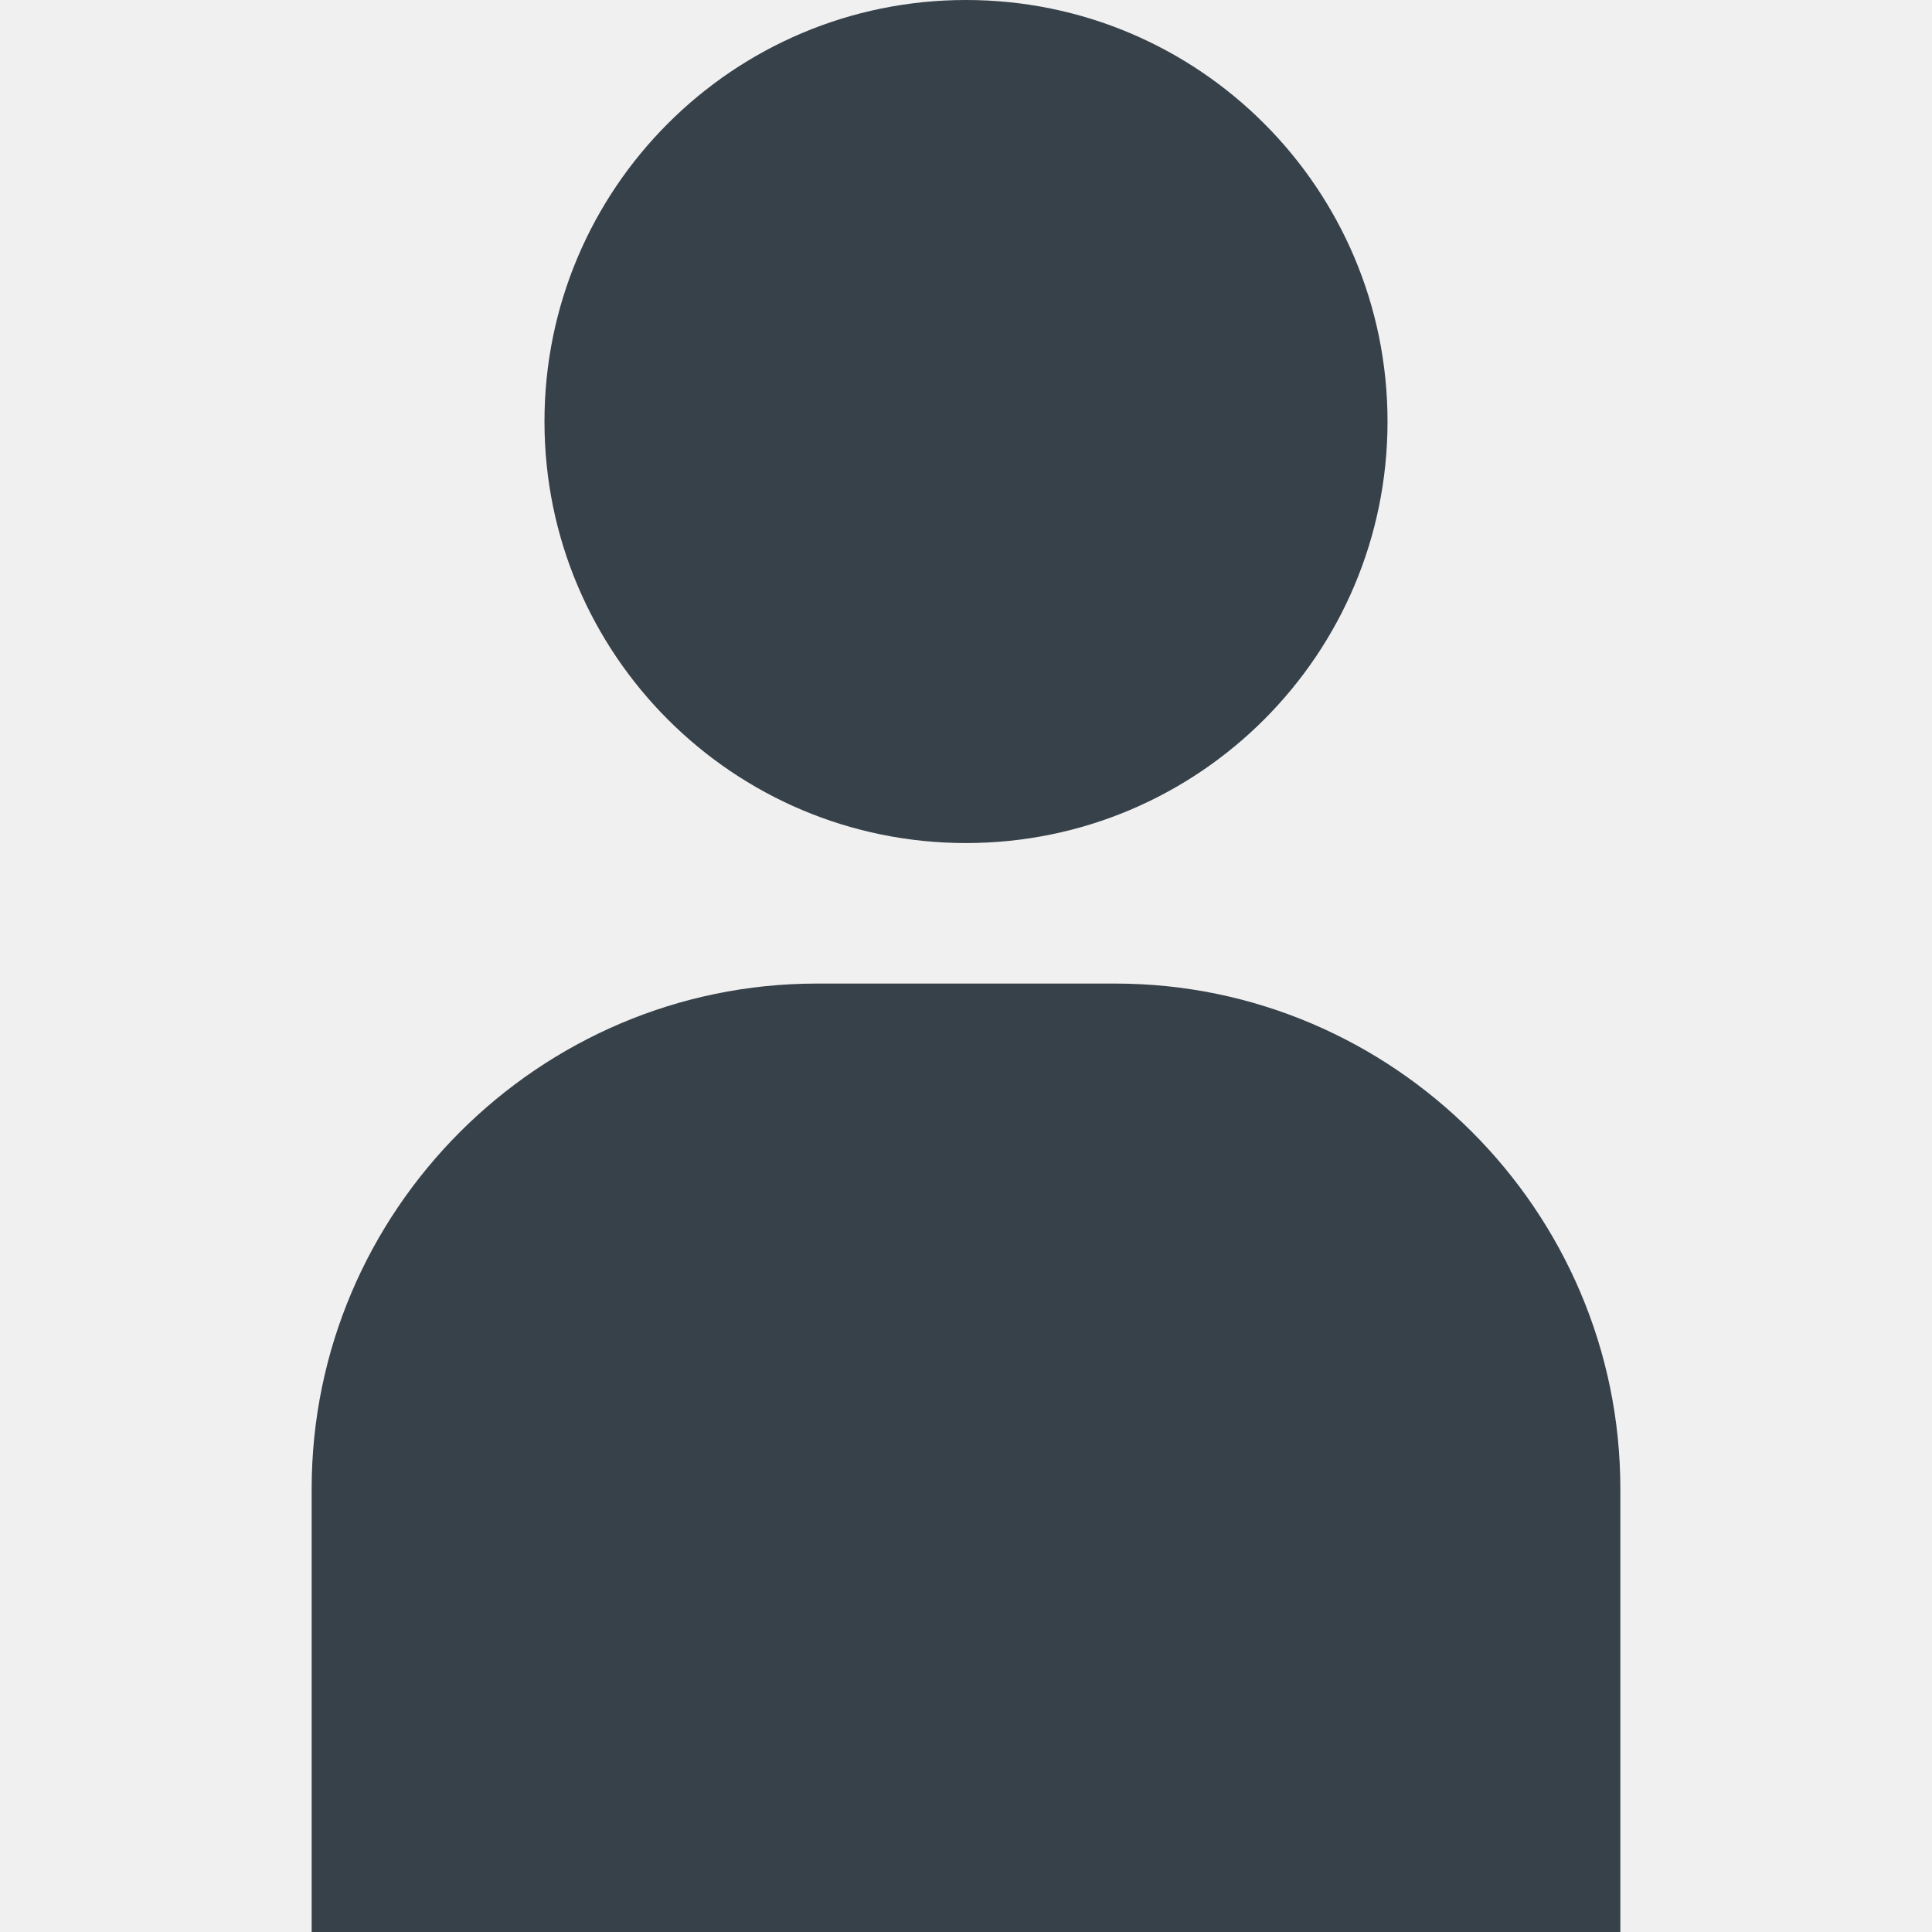
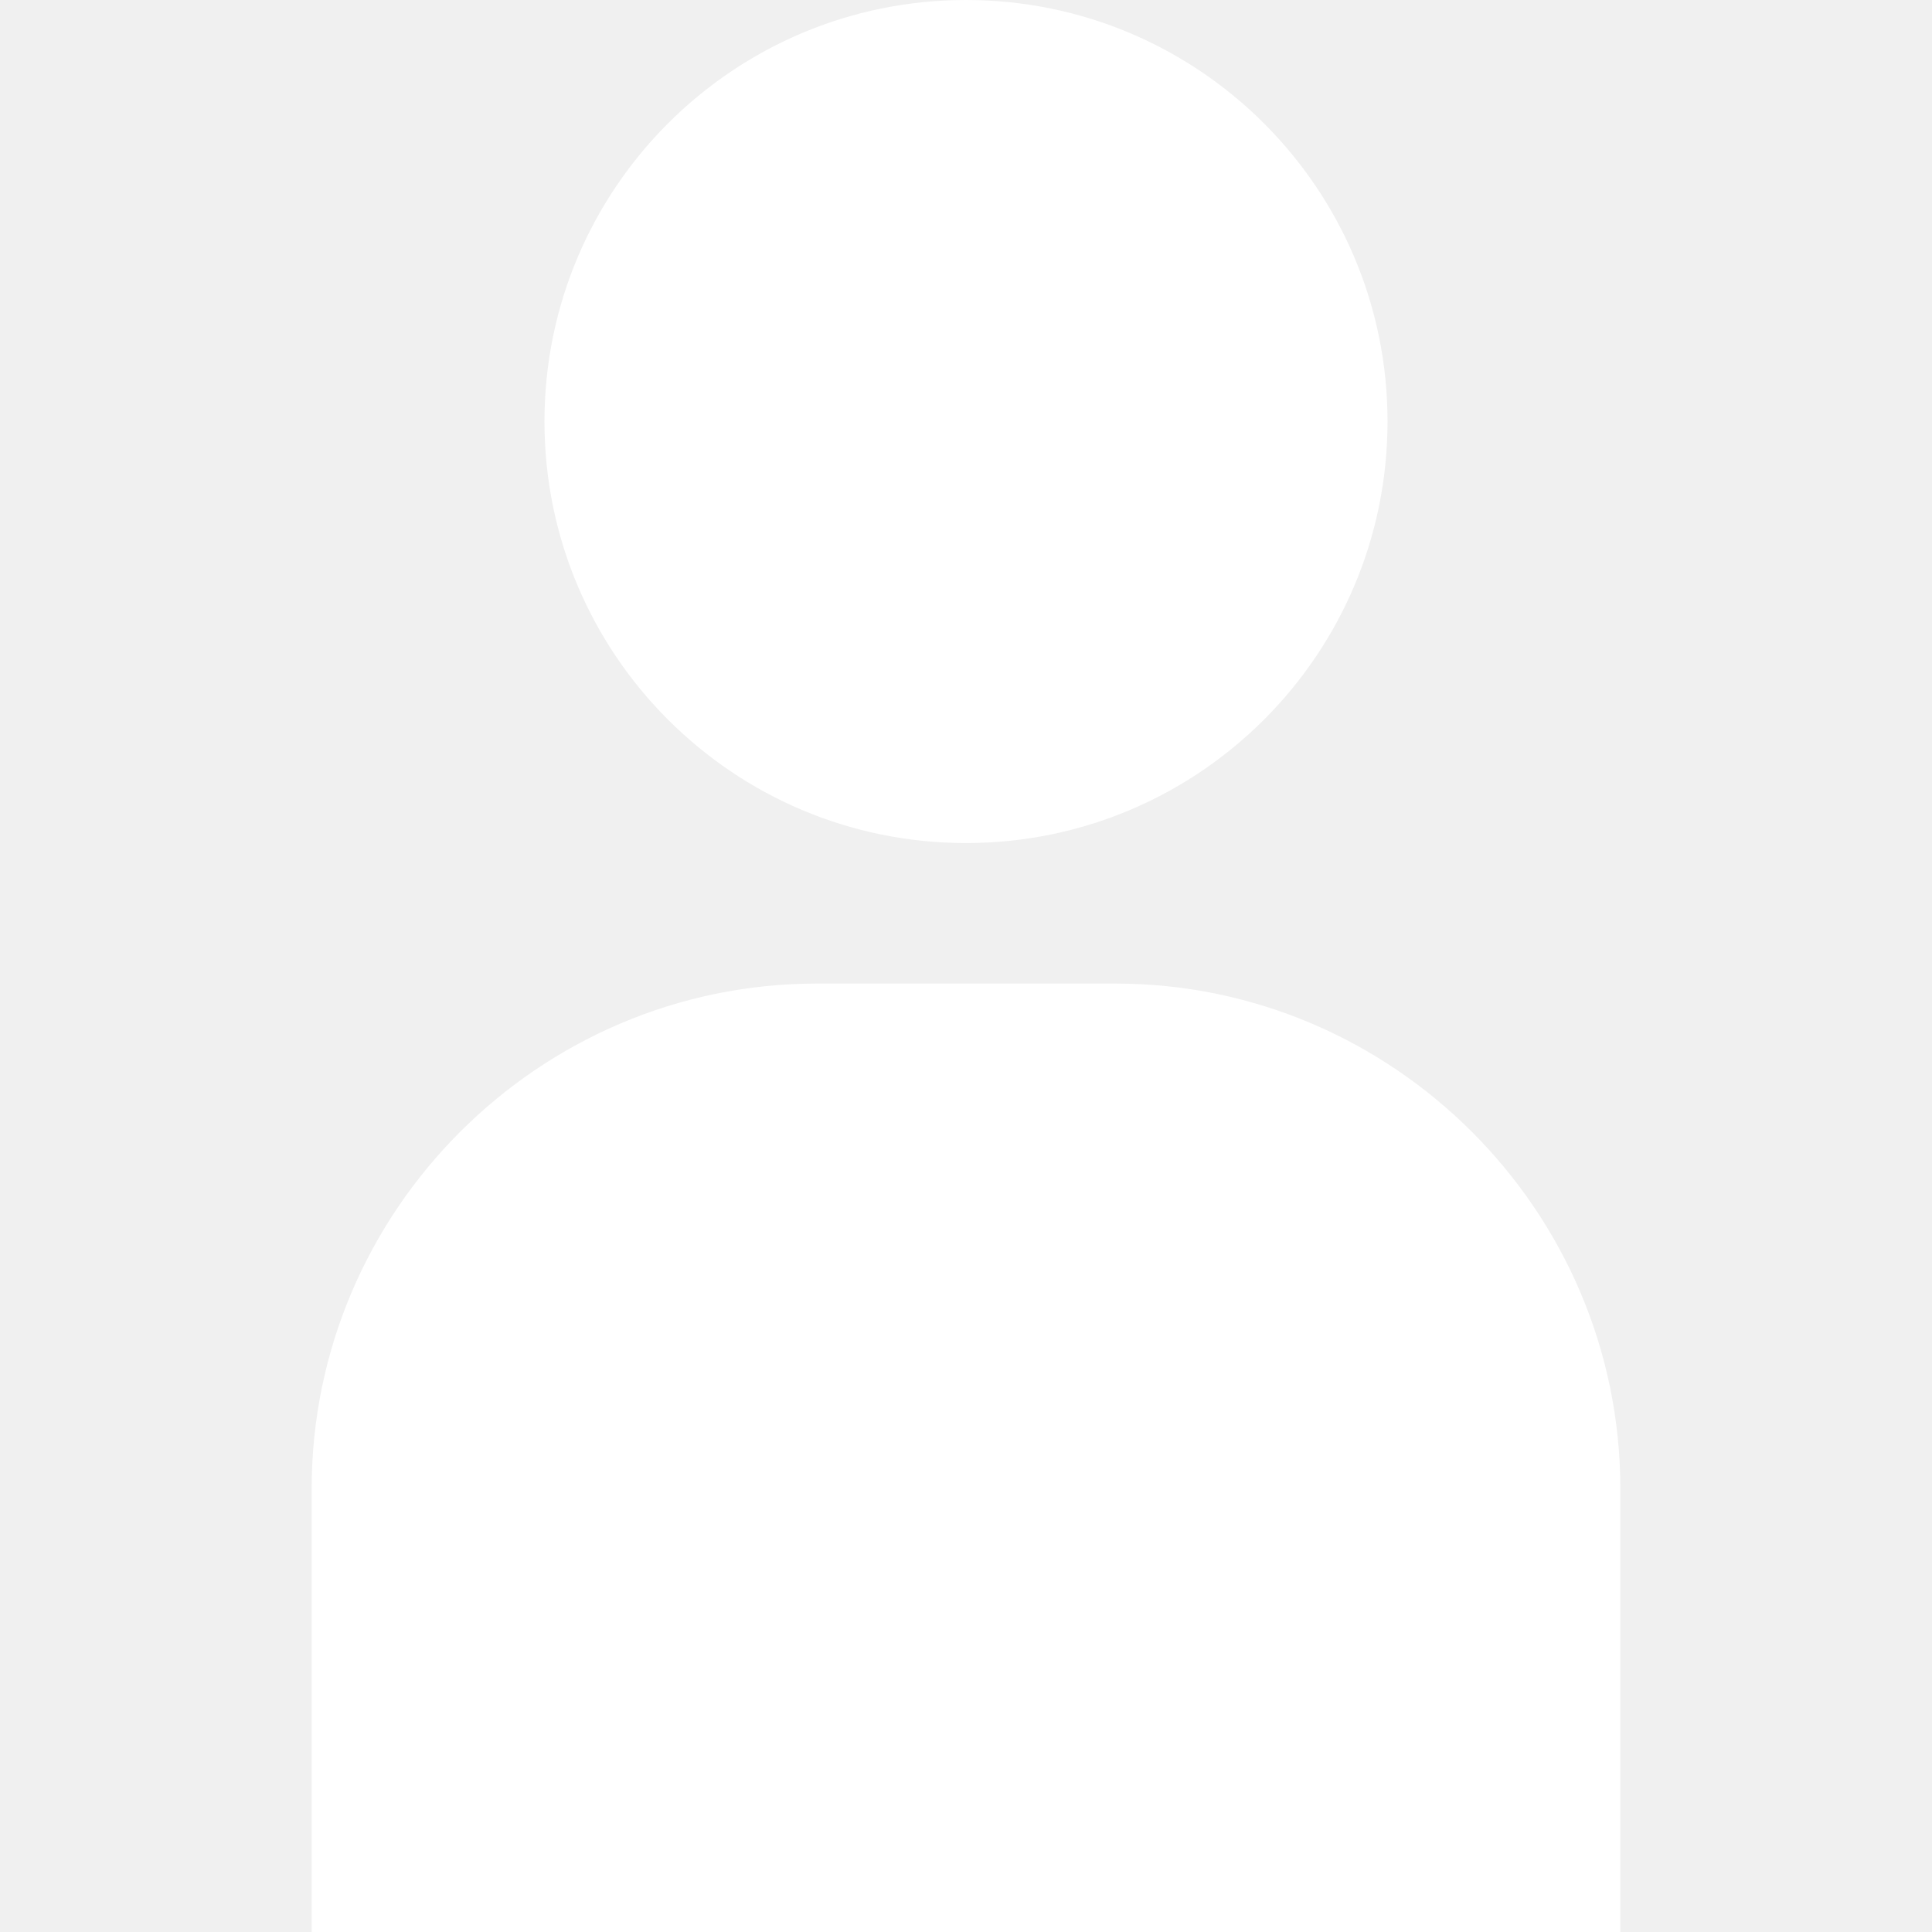
<svg xmlns="http://www.w3.org/2000/svg" version="1.1" id="_x31_0" x="0px" y="0px" viewBox="0 0 512 512" style="enable-background:new 0 0 512 512;" xml:space="preserve">
  <style type="text/css">
- 	.st0{fill:#374149;}
+ 	.st0{fill:#ffffff;}
</style>
  <g>
    <circle class="st0" cx="256" cy="111.709" r="111.709" />
    <path class="st0" d="M295.586,260.656h-79.125c-73.637,0-133.867,60.227-133.867,133.863v116.965v0.36l0,0V512h346.813V394.519   C429.406,320.883,369.176,260.656,295.586,260.656z" />
  </g>
</svg>
